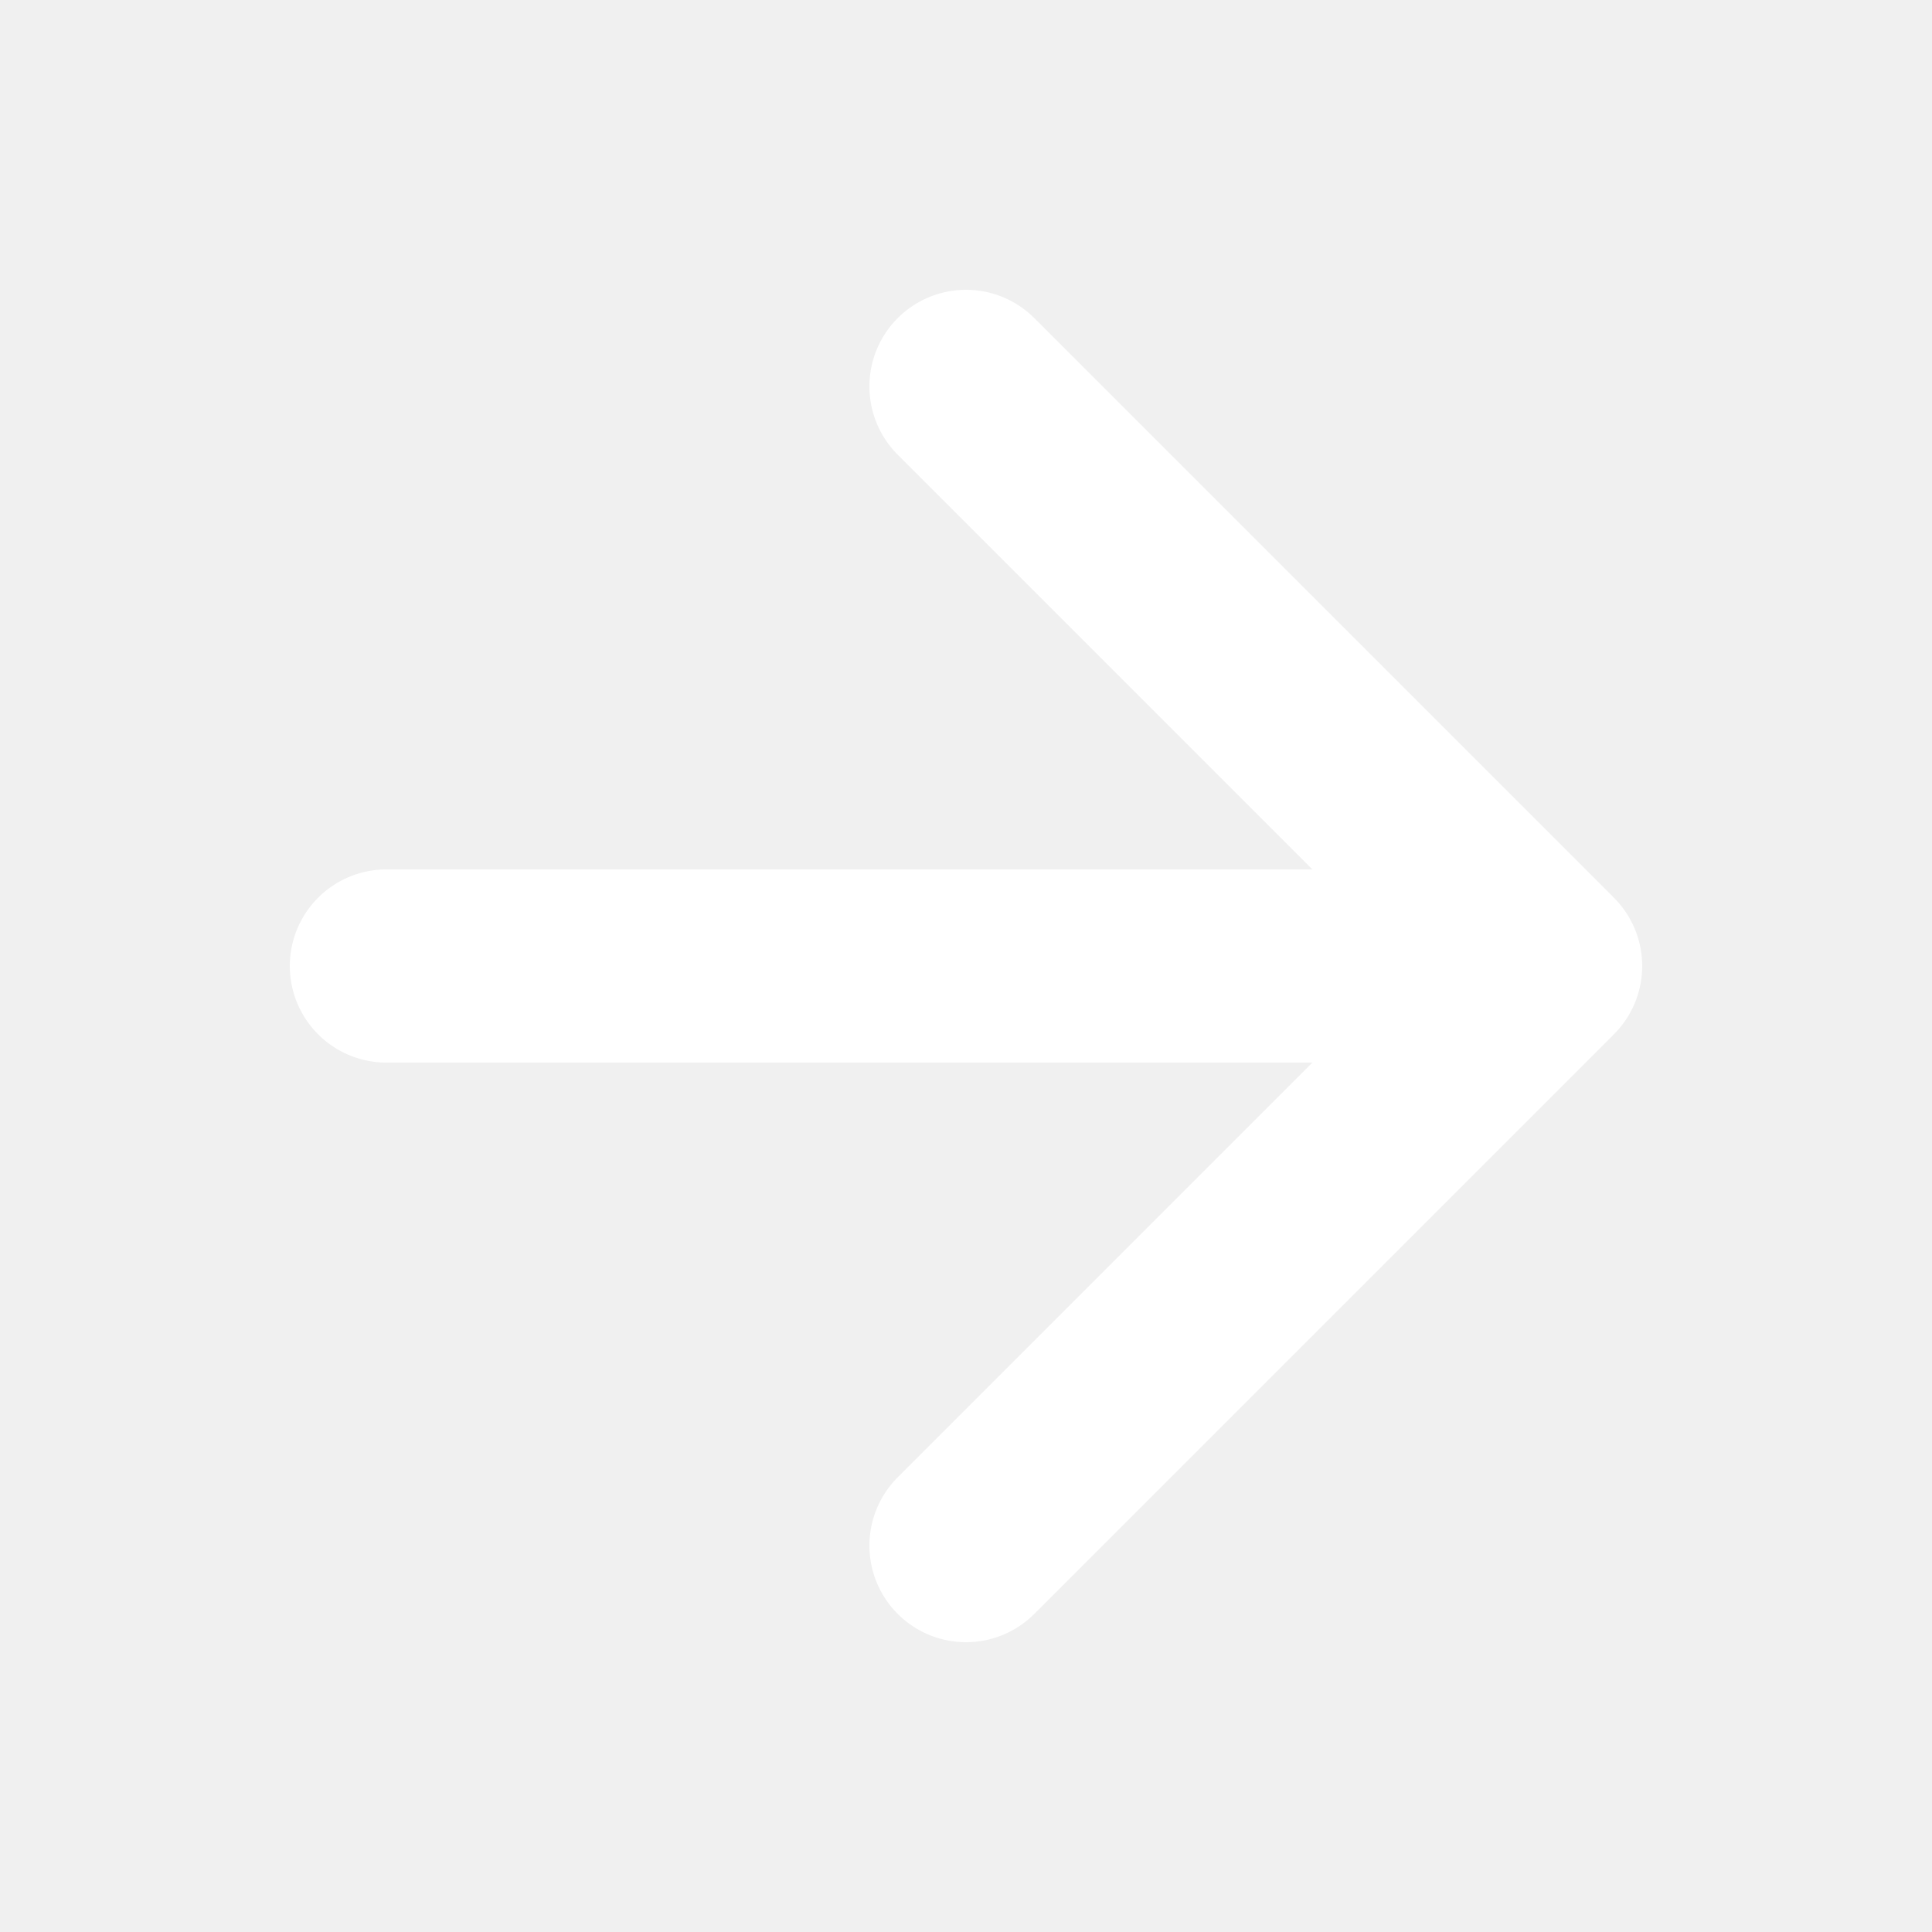
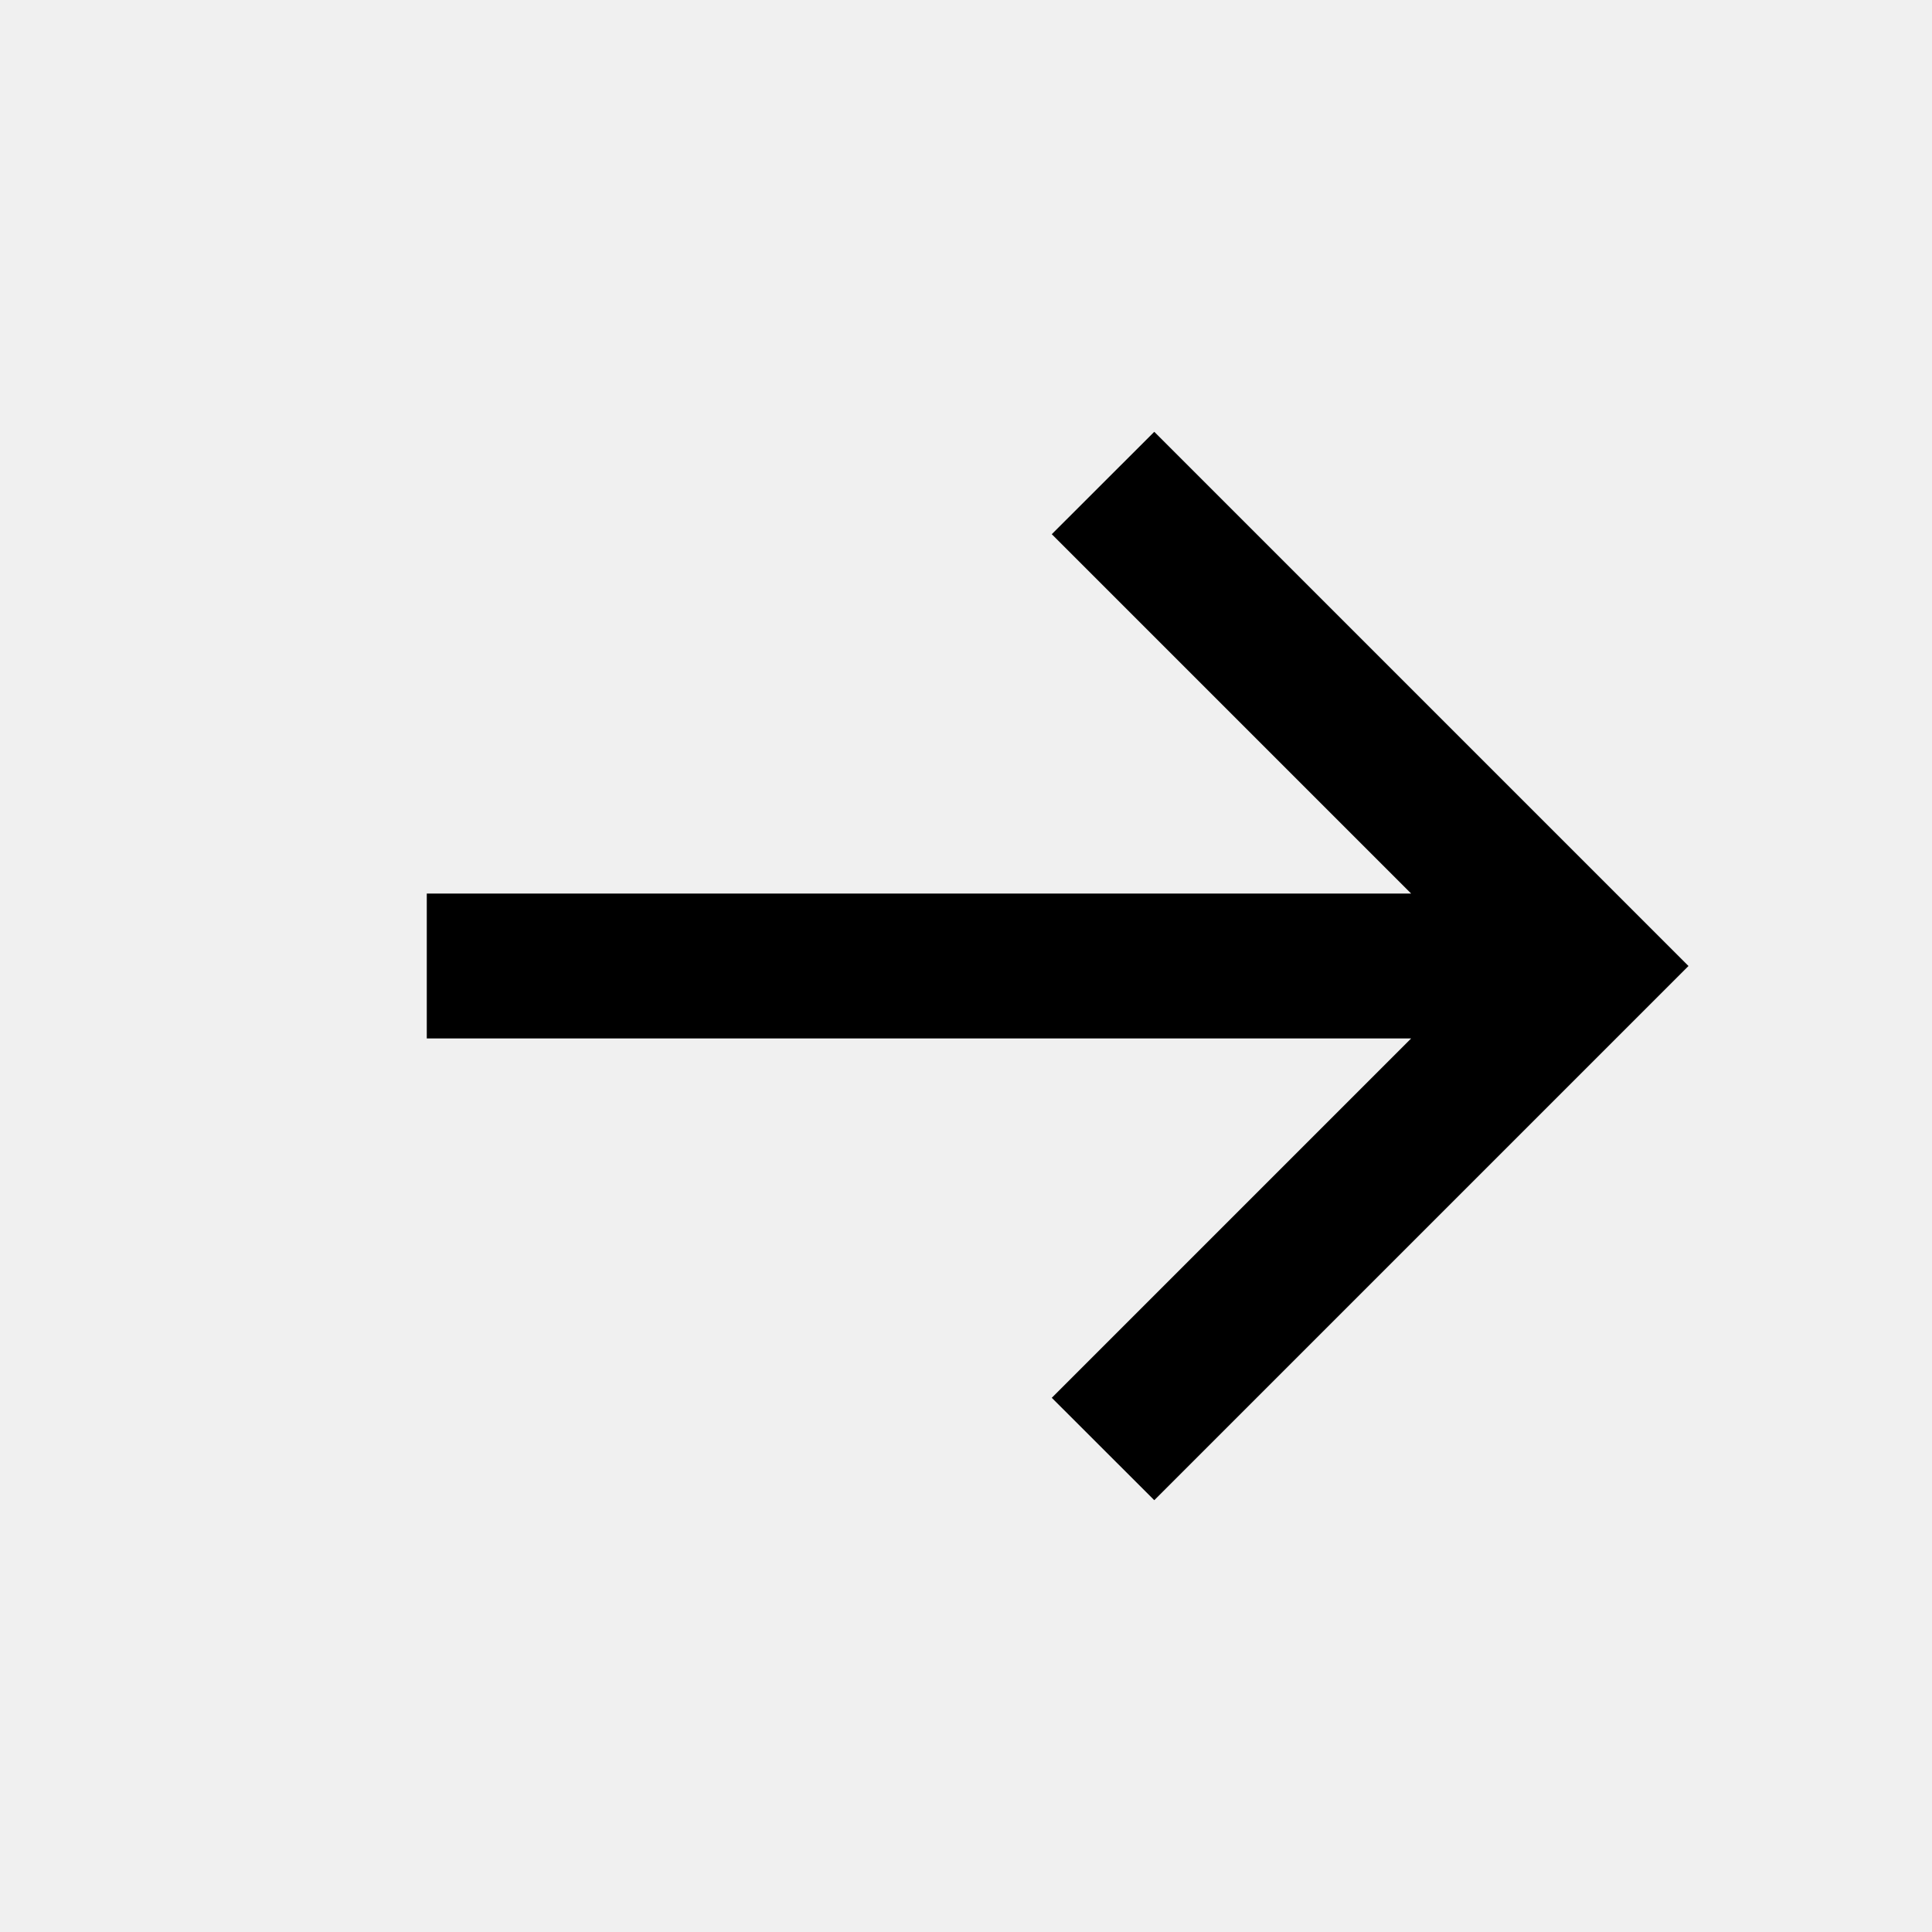
<svg xmlns="http://www.w3.org/2000/svg" width="20" height="20" viewBox="0 0 20 20" fill="none">
-   <path d="M4 10H16M16 10L10 4M16 10L10 16" stroke="white" stroke-width="2" stroke-linecap="round" stroke-linejoin="round" />
+   <path fill-rule="evenodd" clip-rule="evenodd" d="M10.888 14.47L11.949 15.53L17.479 10L11.949 4.47L10.888 5.53L14.608 9.25H4.418V10.75H14.608L10.888 14.47Z" fill="black" />
</svg>
